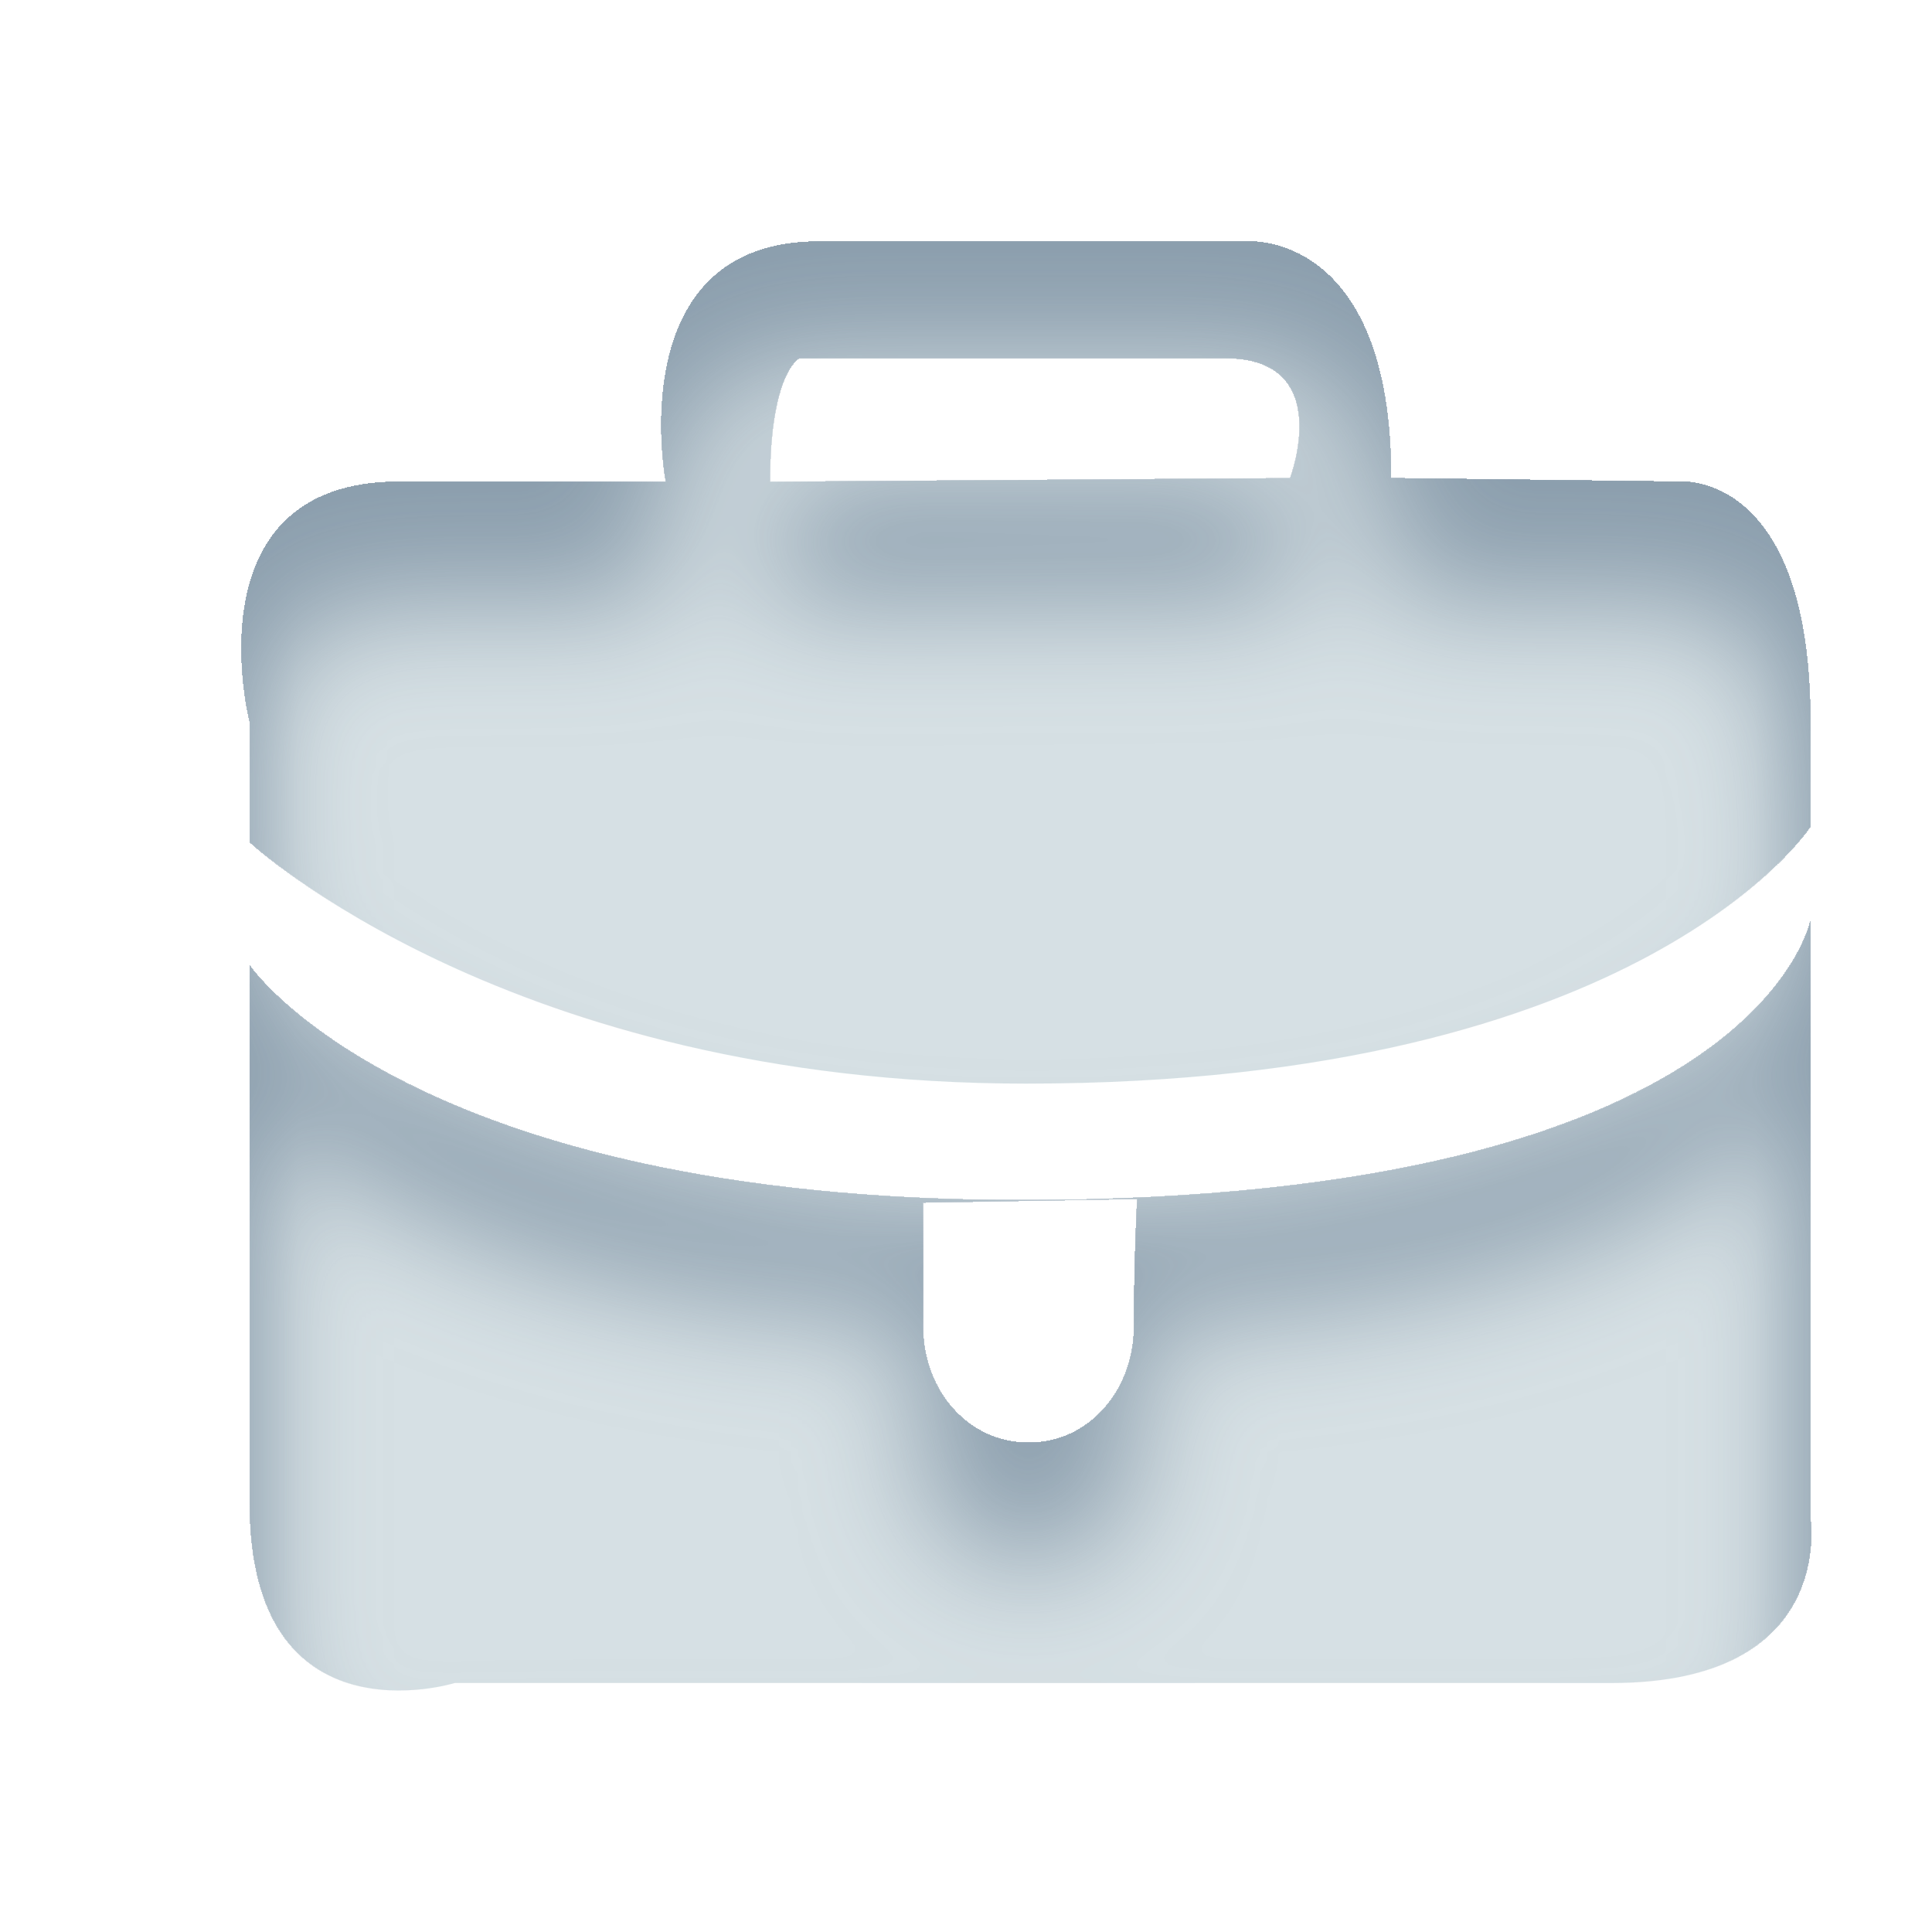
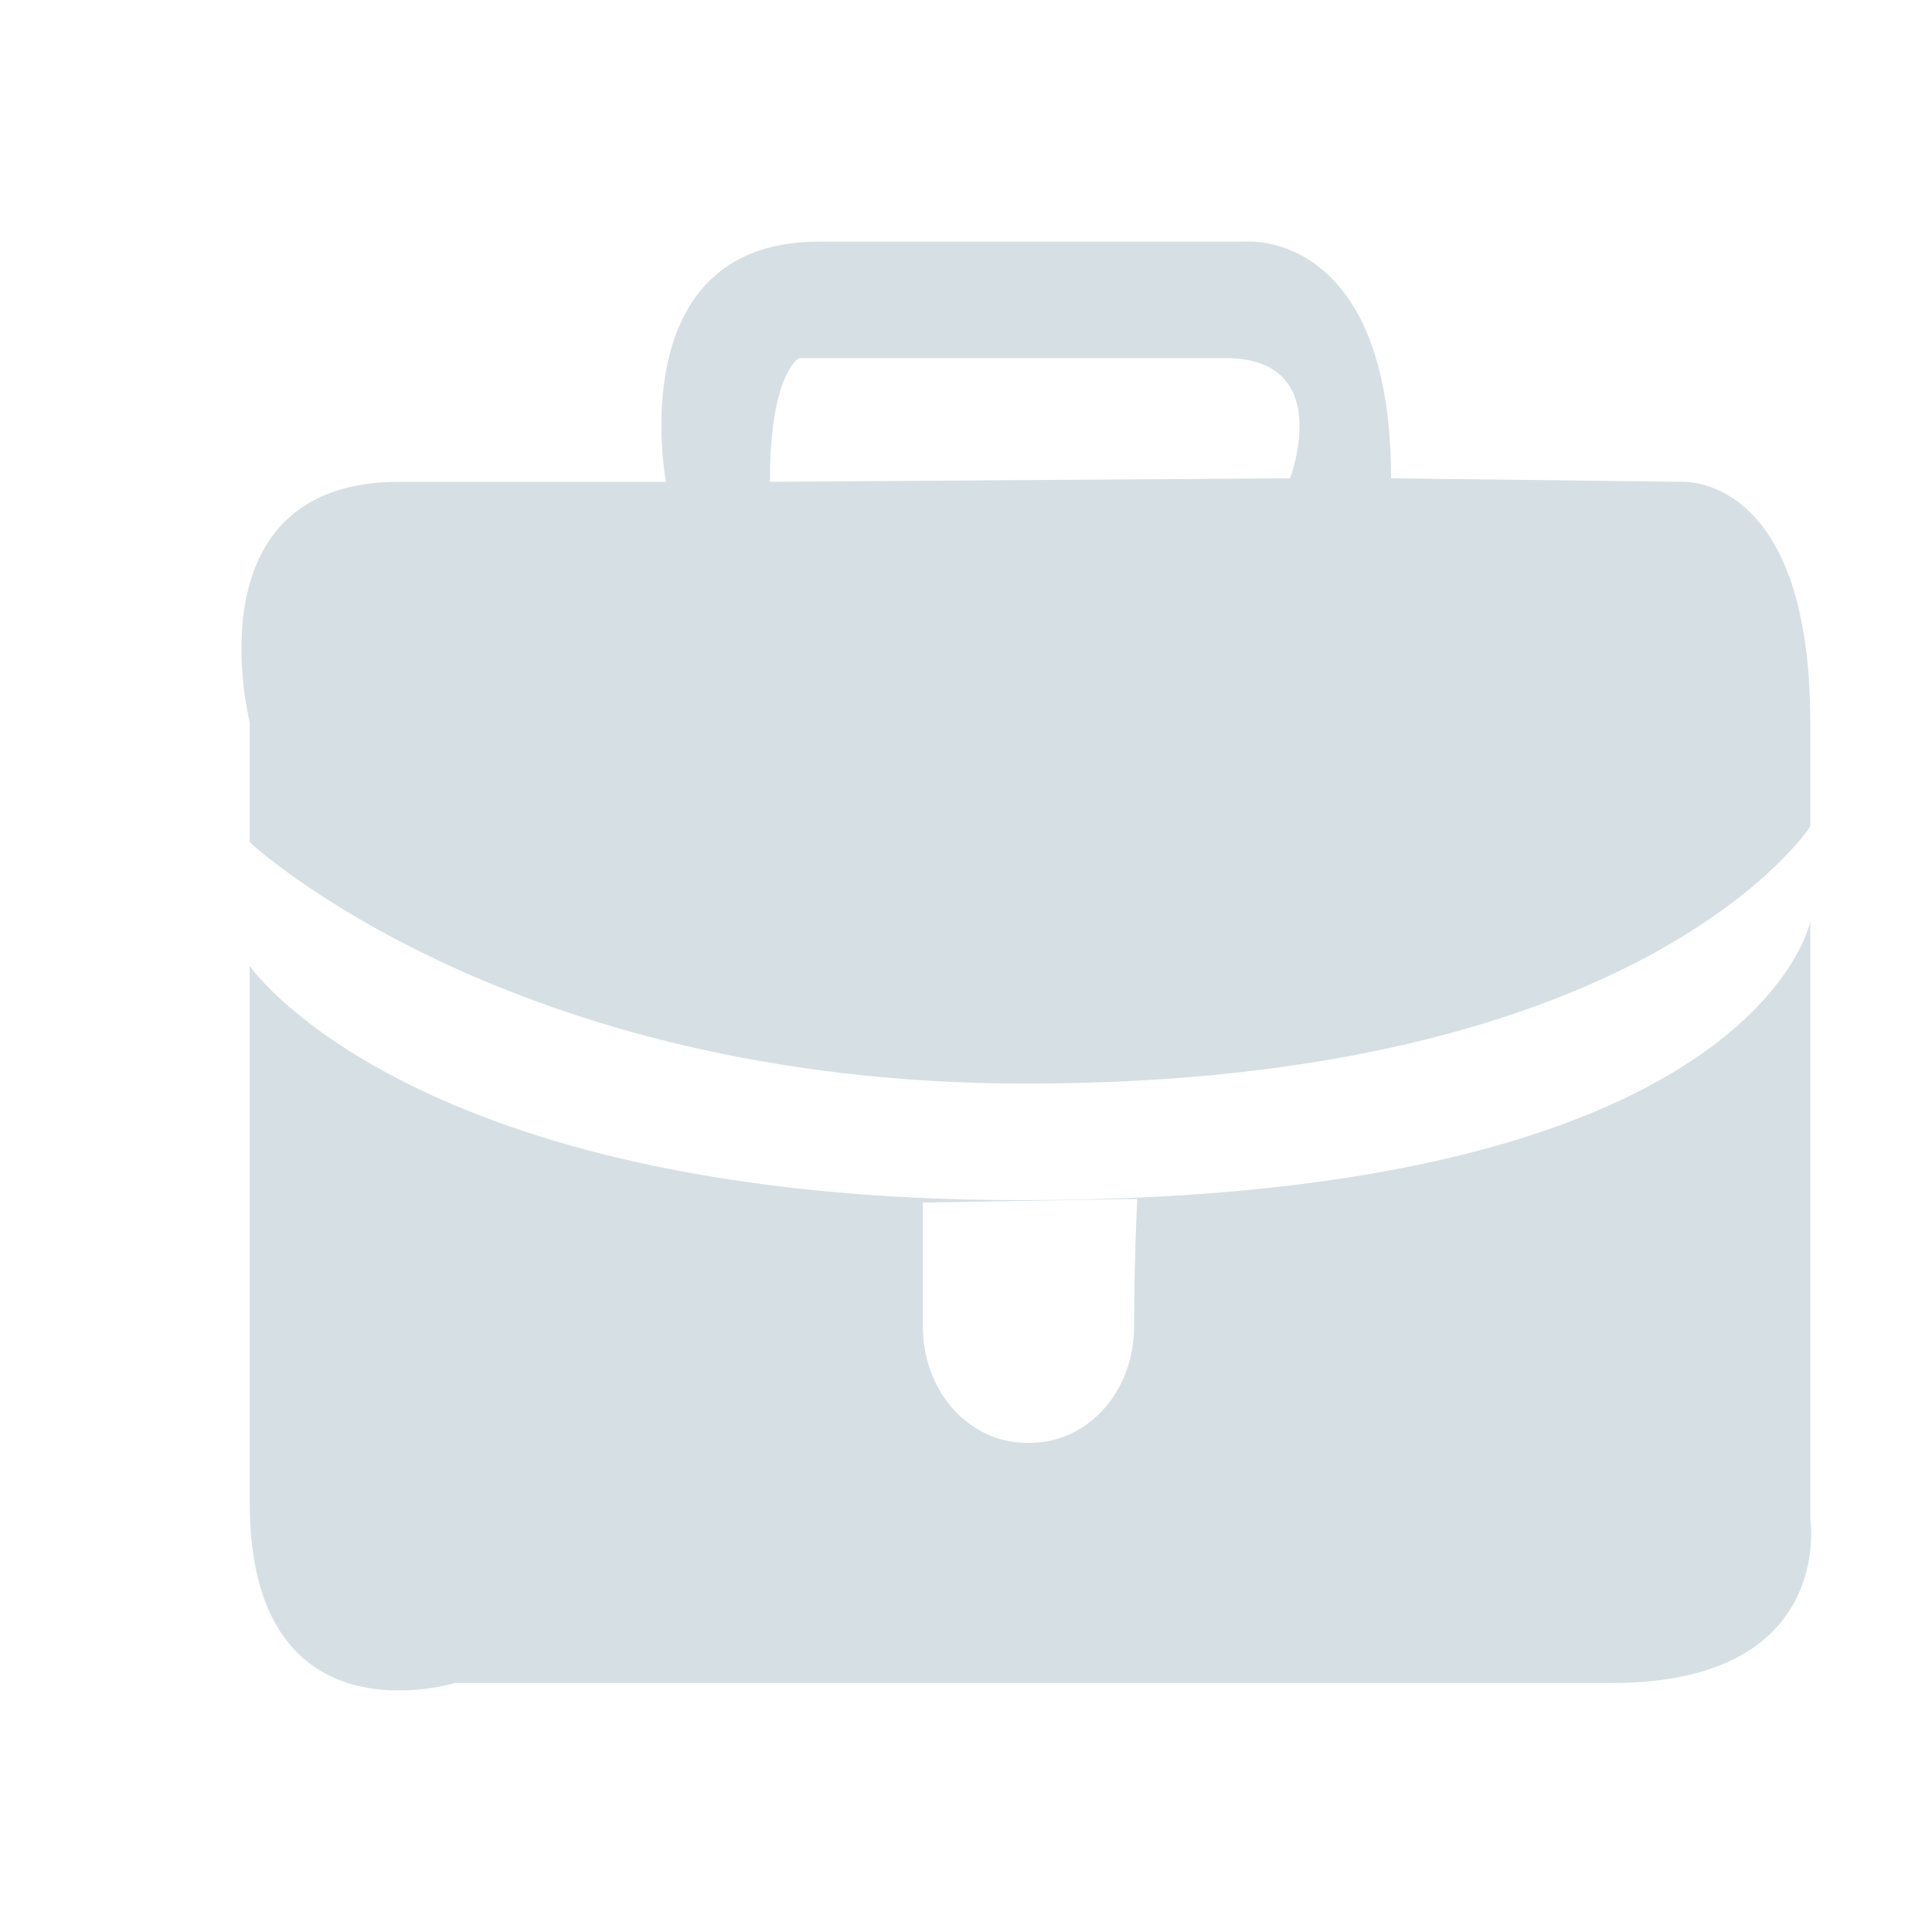
<svg xmlns="http://www.w3.org/2000/svg" width="16" height="16" viewBox="0 0 16 16" fill="none">
-   <g filter="url(#filter0_i_1955_762)">
-     <path fill-rule="evenodd" clip-rule="evenodd" d="M8.462 9.939C14.544 9.939 14.992 7.631 14.992 7.631V12.575C14.992 12.575 15.208 13.938 13.347 13.938H3.766C3.766 13.938 2.069 14.465 2.069 12.446V7.999C2.069 7.999 3.396 9.939 8.462 9.939ZM8.496 8.974C4.205 8.974 2.069 6.974 2.069 6.974V5.98C2.069 5.98 1.56 3.99 3.309 3.99H5.515C5.515 3.99 5.136 2.001 6.782 2.001H10.331C10.331 2.001 11.52 1.911 11.52 3.96L13.915 3.99C13.915 3.99 14.992 3.901 14.992 5.98V6.845C14.992 6.845 13.623 8.974 8.496 8.974ZM10.684 3.96C10.684 3.96 11.064 2.966 10.15 2.966H6.618C6.618 2.966 6.377 3.085 6.377 3.99L10.684 3.96ZM9.392 10.983C9.392 10.436 9.418 9.929 9.418 9.929L7.643 9.959C7.643 9.959 7.643 10.436 7.643 10.983C7.643 11.531 8.031 11.948 8.505 11.948H8.531C9.004 11.948 9.392 11.531 9.392 10.983Z" fill="#D6E0E4" />
-   </g>
-   <defs>
-     <filter id="filter0_i_1955_762" x="2" y="2" width="13" height="13" filterUnits="userSpaceOnUse" color-interpolation-filters="sRGB">
-       <feFlood flood-opacity="0" result="BackgroundImageFix" />
-       <feBlend mode="normal" in="SourceGraphic" in2="BackgroundImageFix" result="shape" />
-       <feColorMatrix in="SourceAlpha" type="matrix" values="0 0 0 0 0 0 0 0 0 0 0 0 0 0 0 0 0 0 127 0" result="hardAlpha" />
-       <feOffset dy="1" />
-       <feGaussianBlur stdDeviation="0.5" />
-       <feComposite in2="hardAlpha" operator="arithmetic" k2="-1" k3="1" />
-       <feColorMatrix type="matrix" values="0 0 0 0 0.439 0 0 0 0 0.525 0 0 0 0 0.6 0 0 0 0.73 0" />
-       <feBlend mode="normal" in2="shape" result="effect1_innerShadow_1955_762" />
-     </filter>
-   </defs>
+   <path fill-rule="evenodd" clip-rule="evenodd" d="M8.461 9.939C14.544 9.939 14.992 7.631 14.992 7.631V12.575C14.992 12.575 15.207 13.938 13.347 13.938H3.766C3.766 13.938 2.068 14.465 2.068 12.446V7.999C2.068 7.999 3.395 9.939 8.461 9.939ZM8.496 8.974C4.205 8.974 2.068 6.975 2.068 6.975V5.98C2.068 5.98 1.56 3.99 3.309 3.99H5.515C5.515 3.99 5.136 2.001 6.781 2.001H10.331C10.331 2.001 11.52 1.911 11.52 3.961L13.915 3.99C13.915 3.99 14.992 3.901 14.992 5.98V6.845C14.992 6.845 13.622 8.974 8.496 8.974ZM10.684 3.961C10.684 3.961 11.063 2.966 10.15 2.966H6.618C6.618 2.966 6.376 3.085 6.376 3.99L10.684 3.961ZM9.392 10.984C9.392 10.437 9.418 9.929 9.418 9.929L7.643 9.959C7.643 9.959 7.643 10.437 7.643 10.984C7.643 11.531 8.031 11.949 8.504 11.949H8.53C9.004 11.949 9.392 11.531 9.392 10.984Z" fill="#D6E0E4" />
</svg>
